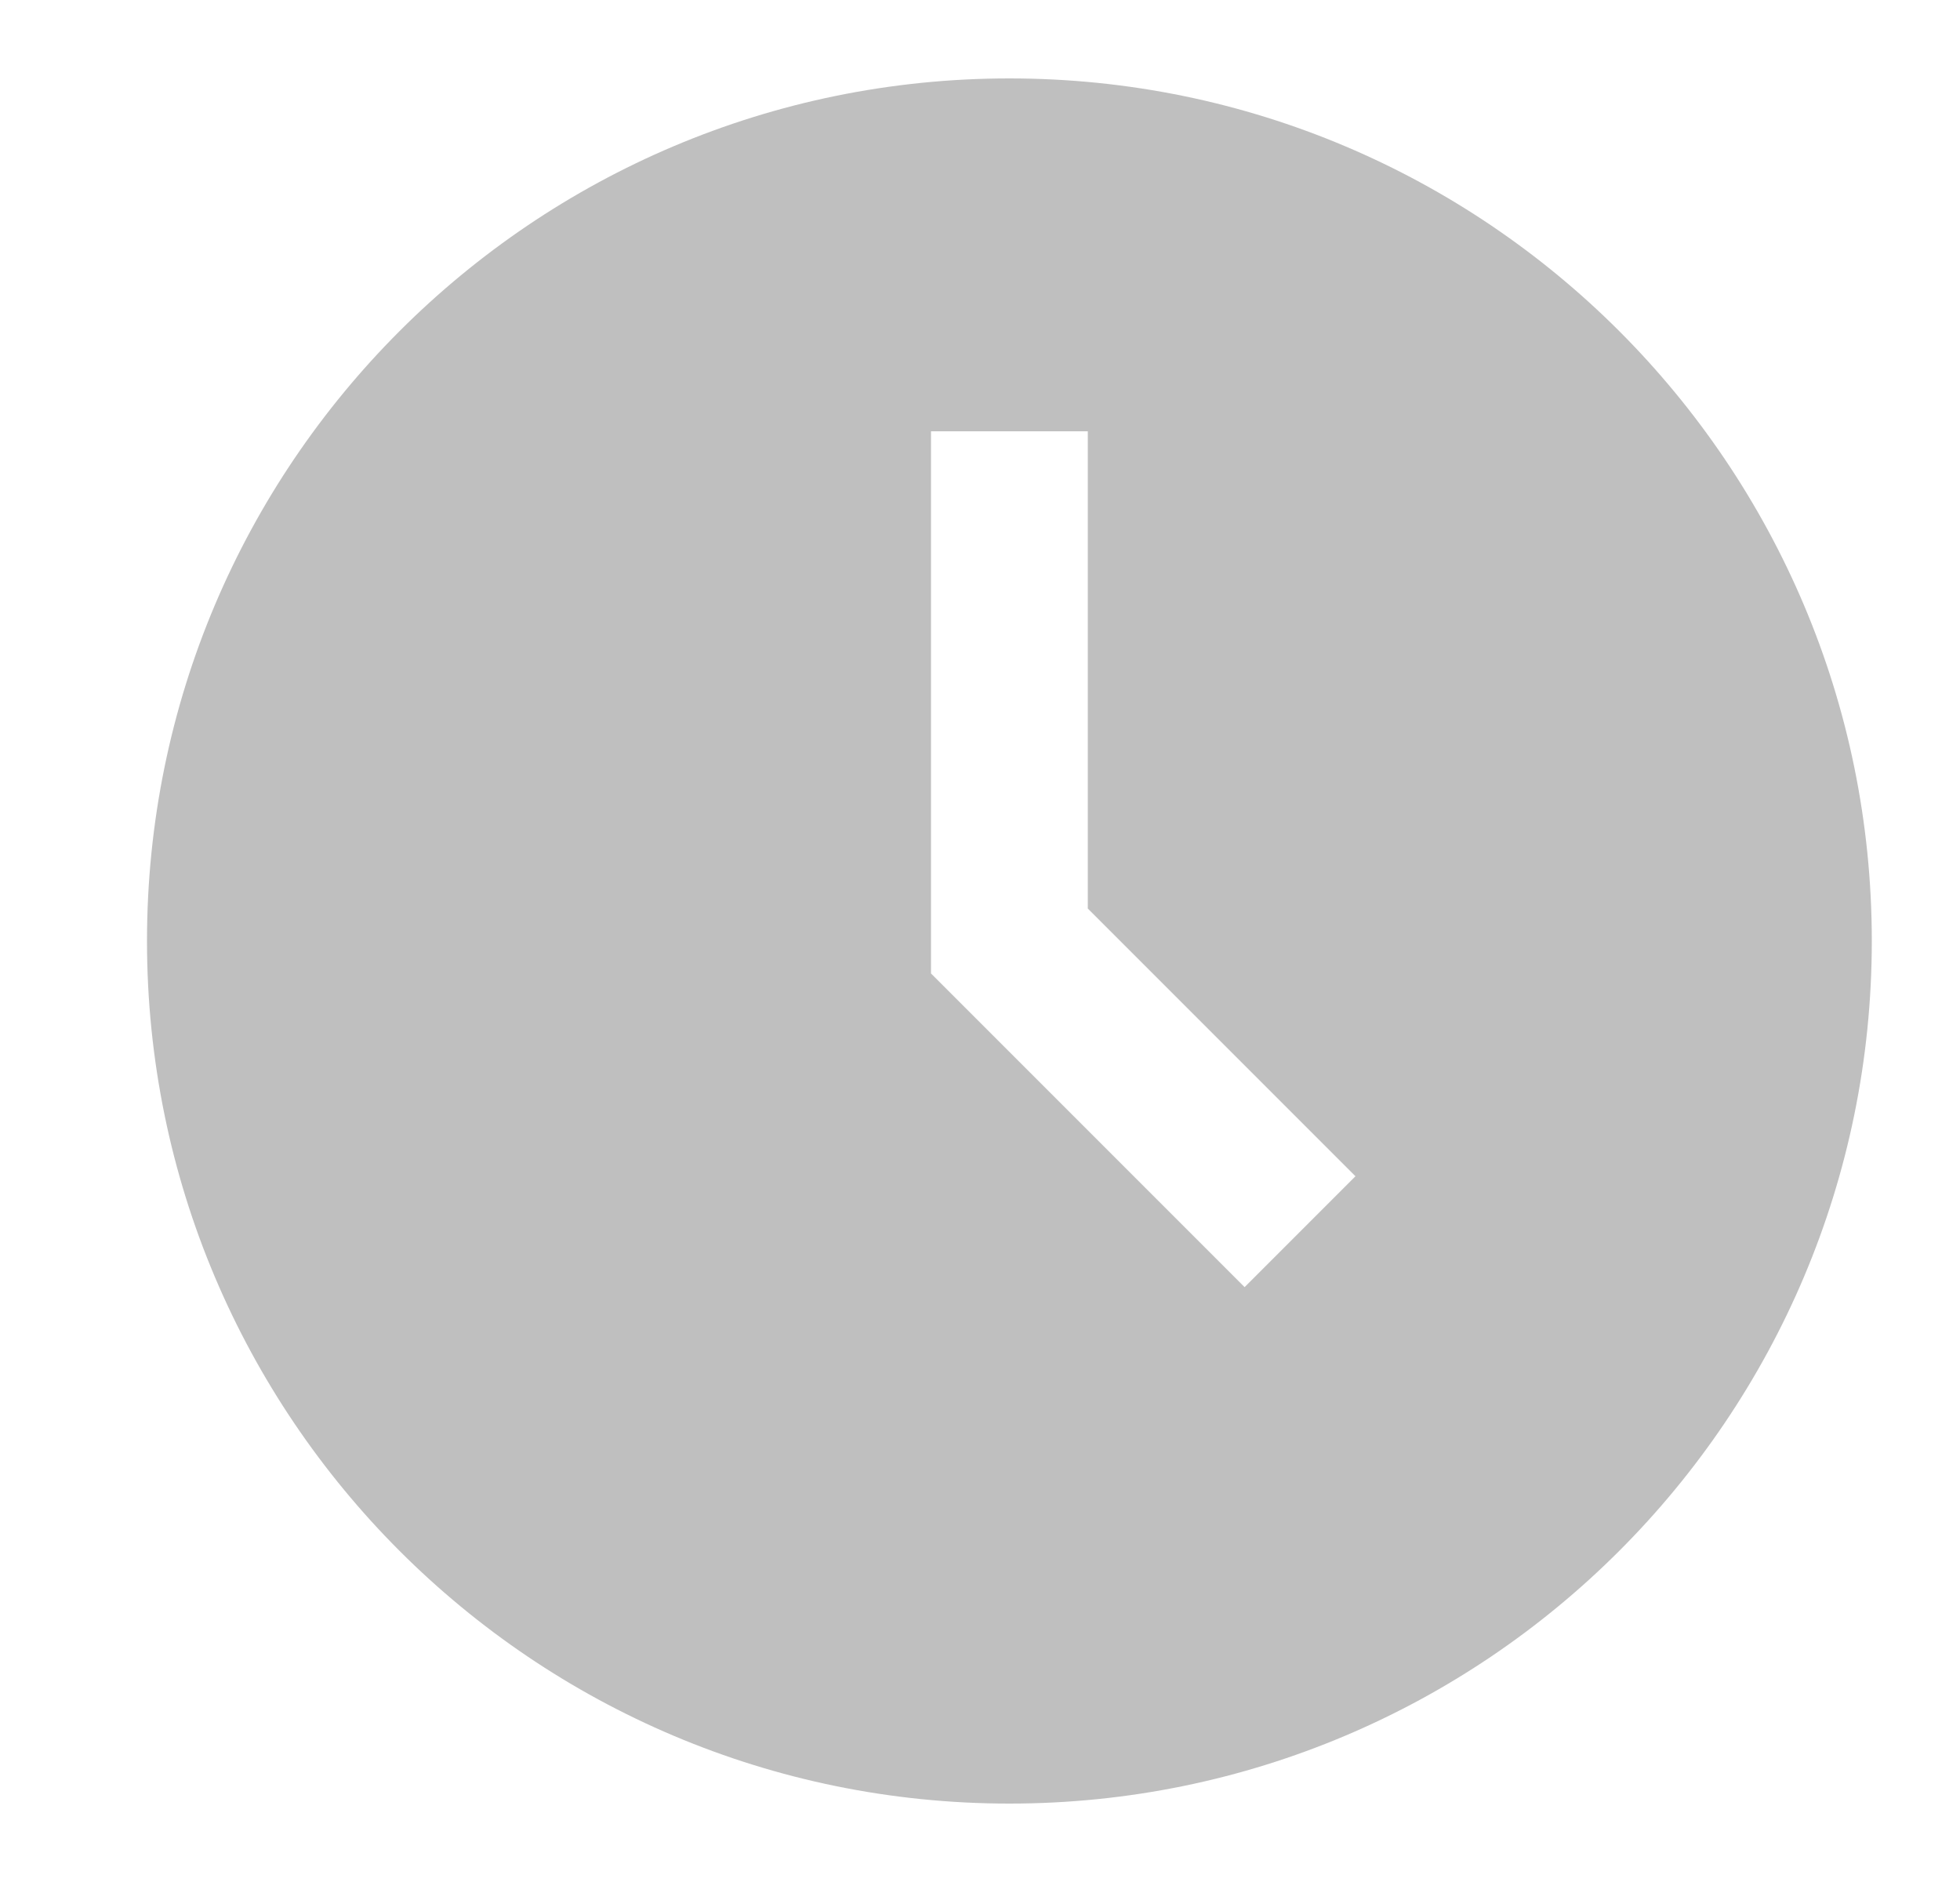
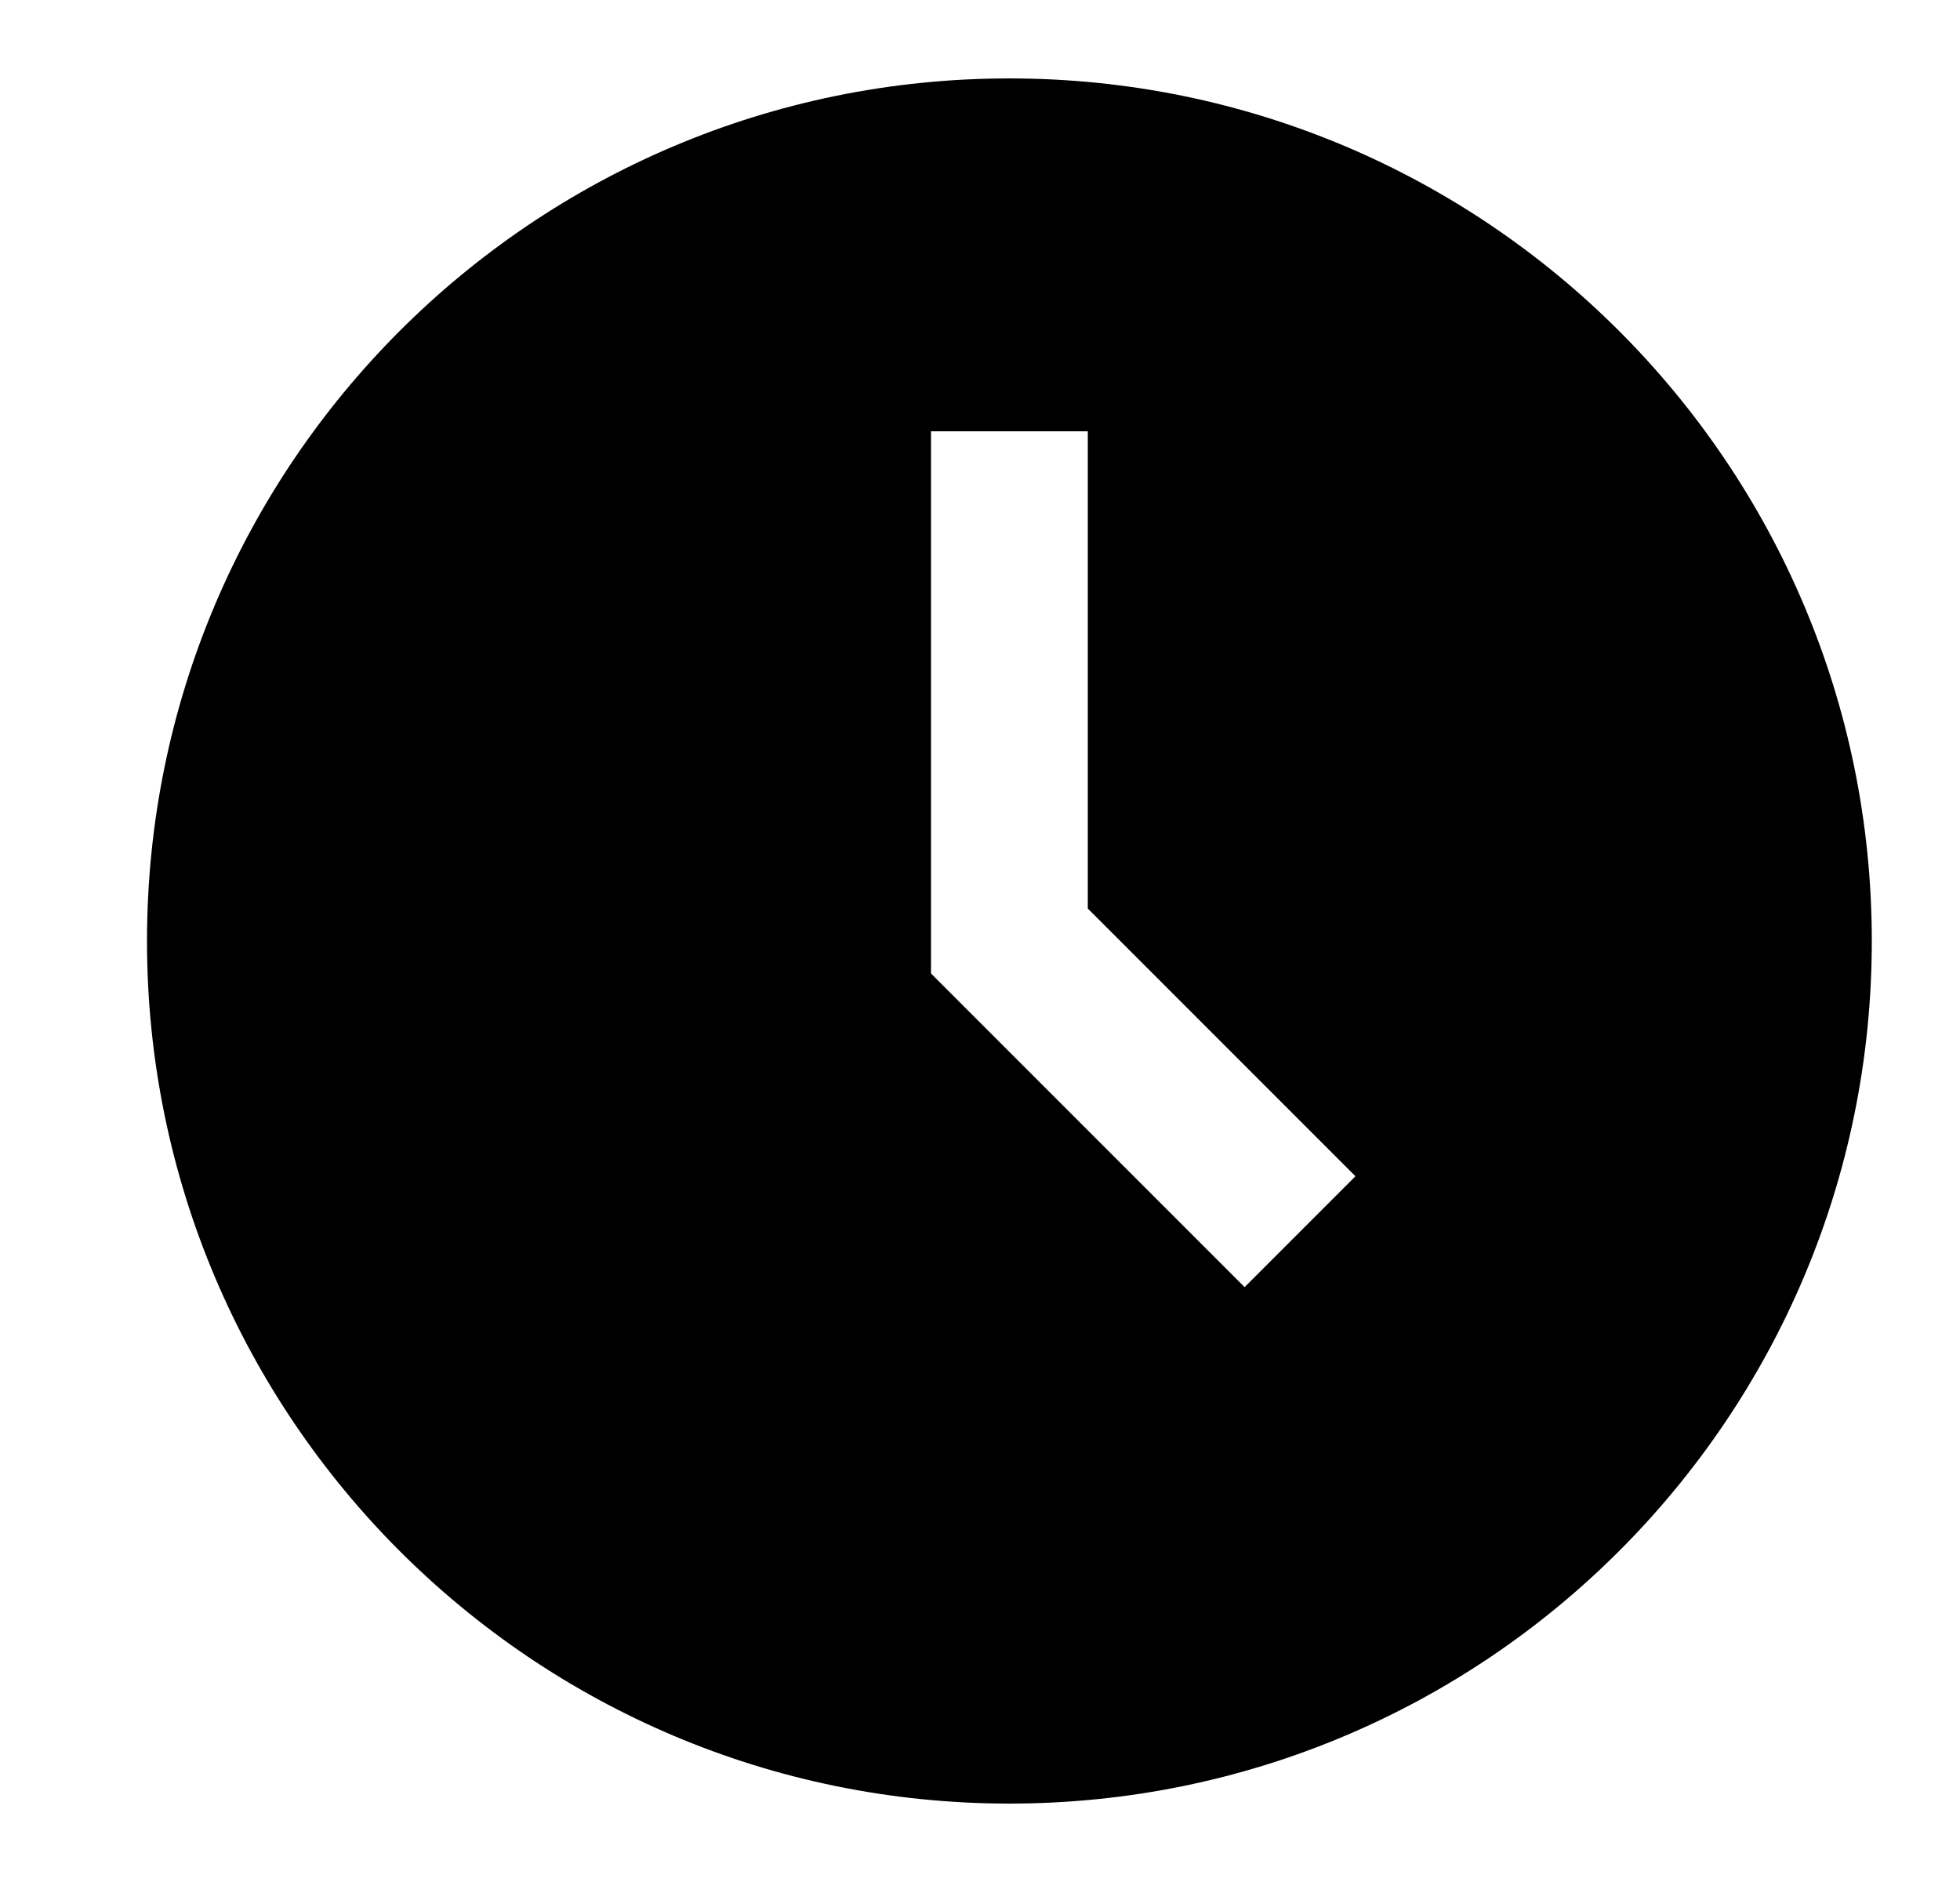
<svg xmlns="http://www.w3.org/2000/svg" width="25" height="24" viewBox="0 0 25 24" fill="none">
-   <path d="M12.875 23C6.8 23 1.875 18.075 1.875 12C1.875 5.925 6.8 1 12.875 1C18.95 1 23.875 5.925 23.875 12C23.875 18.075 18.95 23 12.875 23ZM13.875 5.5H11.875V12.414L15.875 16.414L17.289 15L13.875 11.586V5.5Z" fill="black" fill-opacity="0.25" />
+   <path d="M12.875 23C6.8 23 1.875 18.075 1.875 12C1.875 5.925 6.8 1 12.875 1C18.95 1 23.875 5.925 23.875 12C23.875 18.075 18.95 23 12.875 23ZM13.875 5.5H11.875V12.414L15.875 16.414L17.289 15L13.875 11.586V5.5Z" fill="black" />
</svg>
